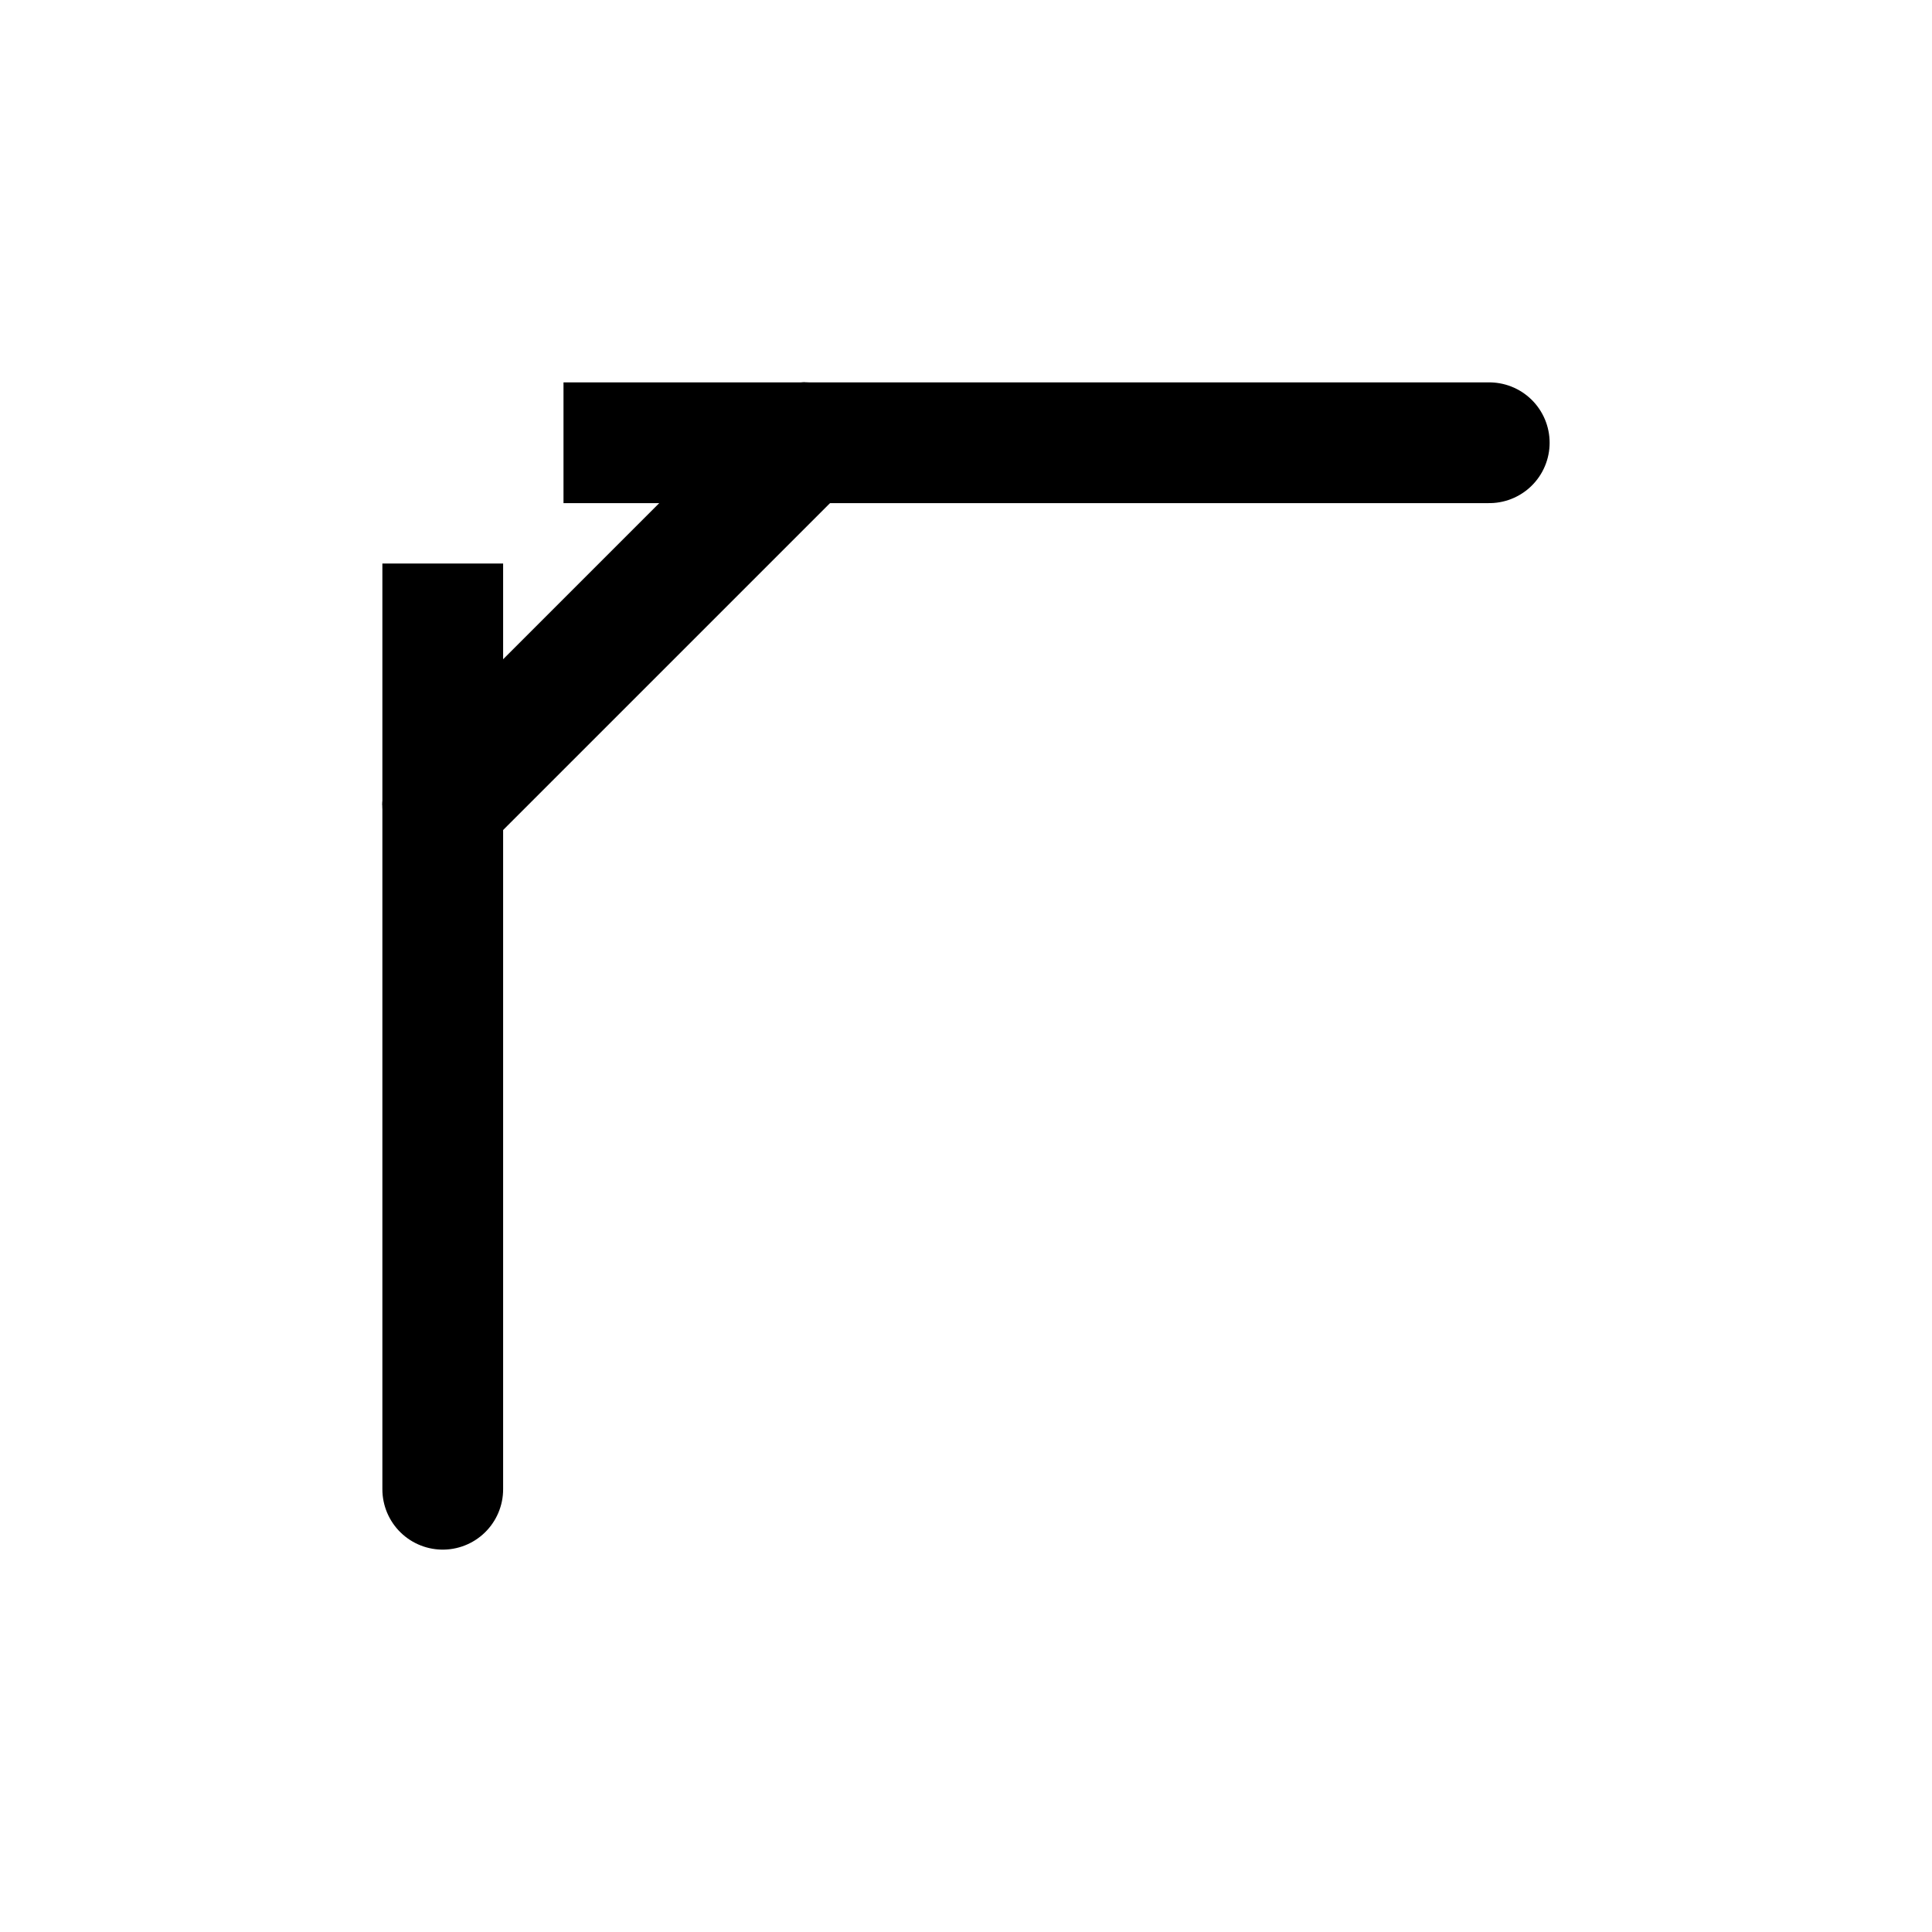
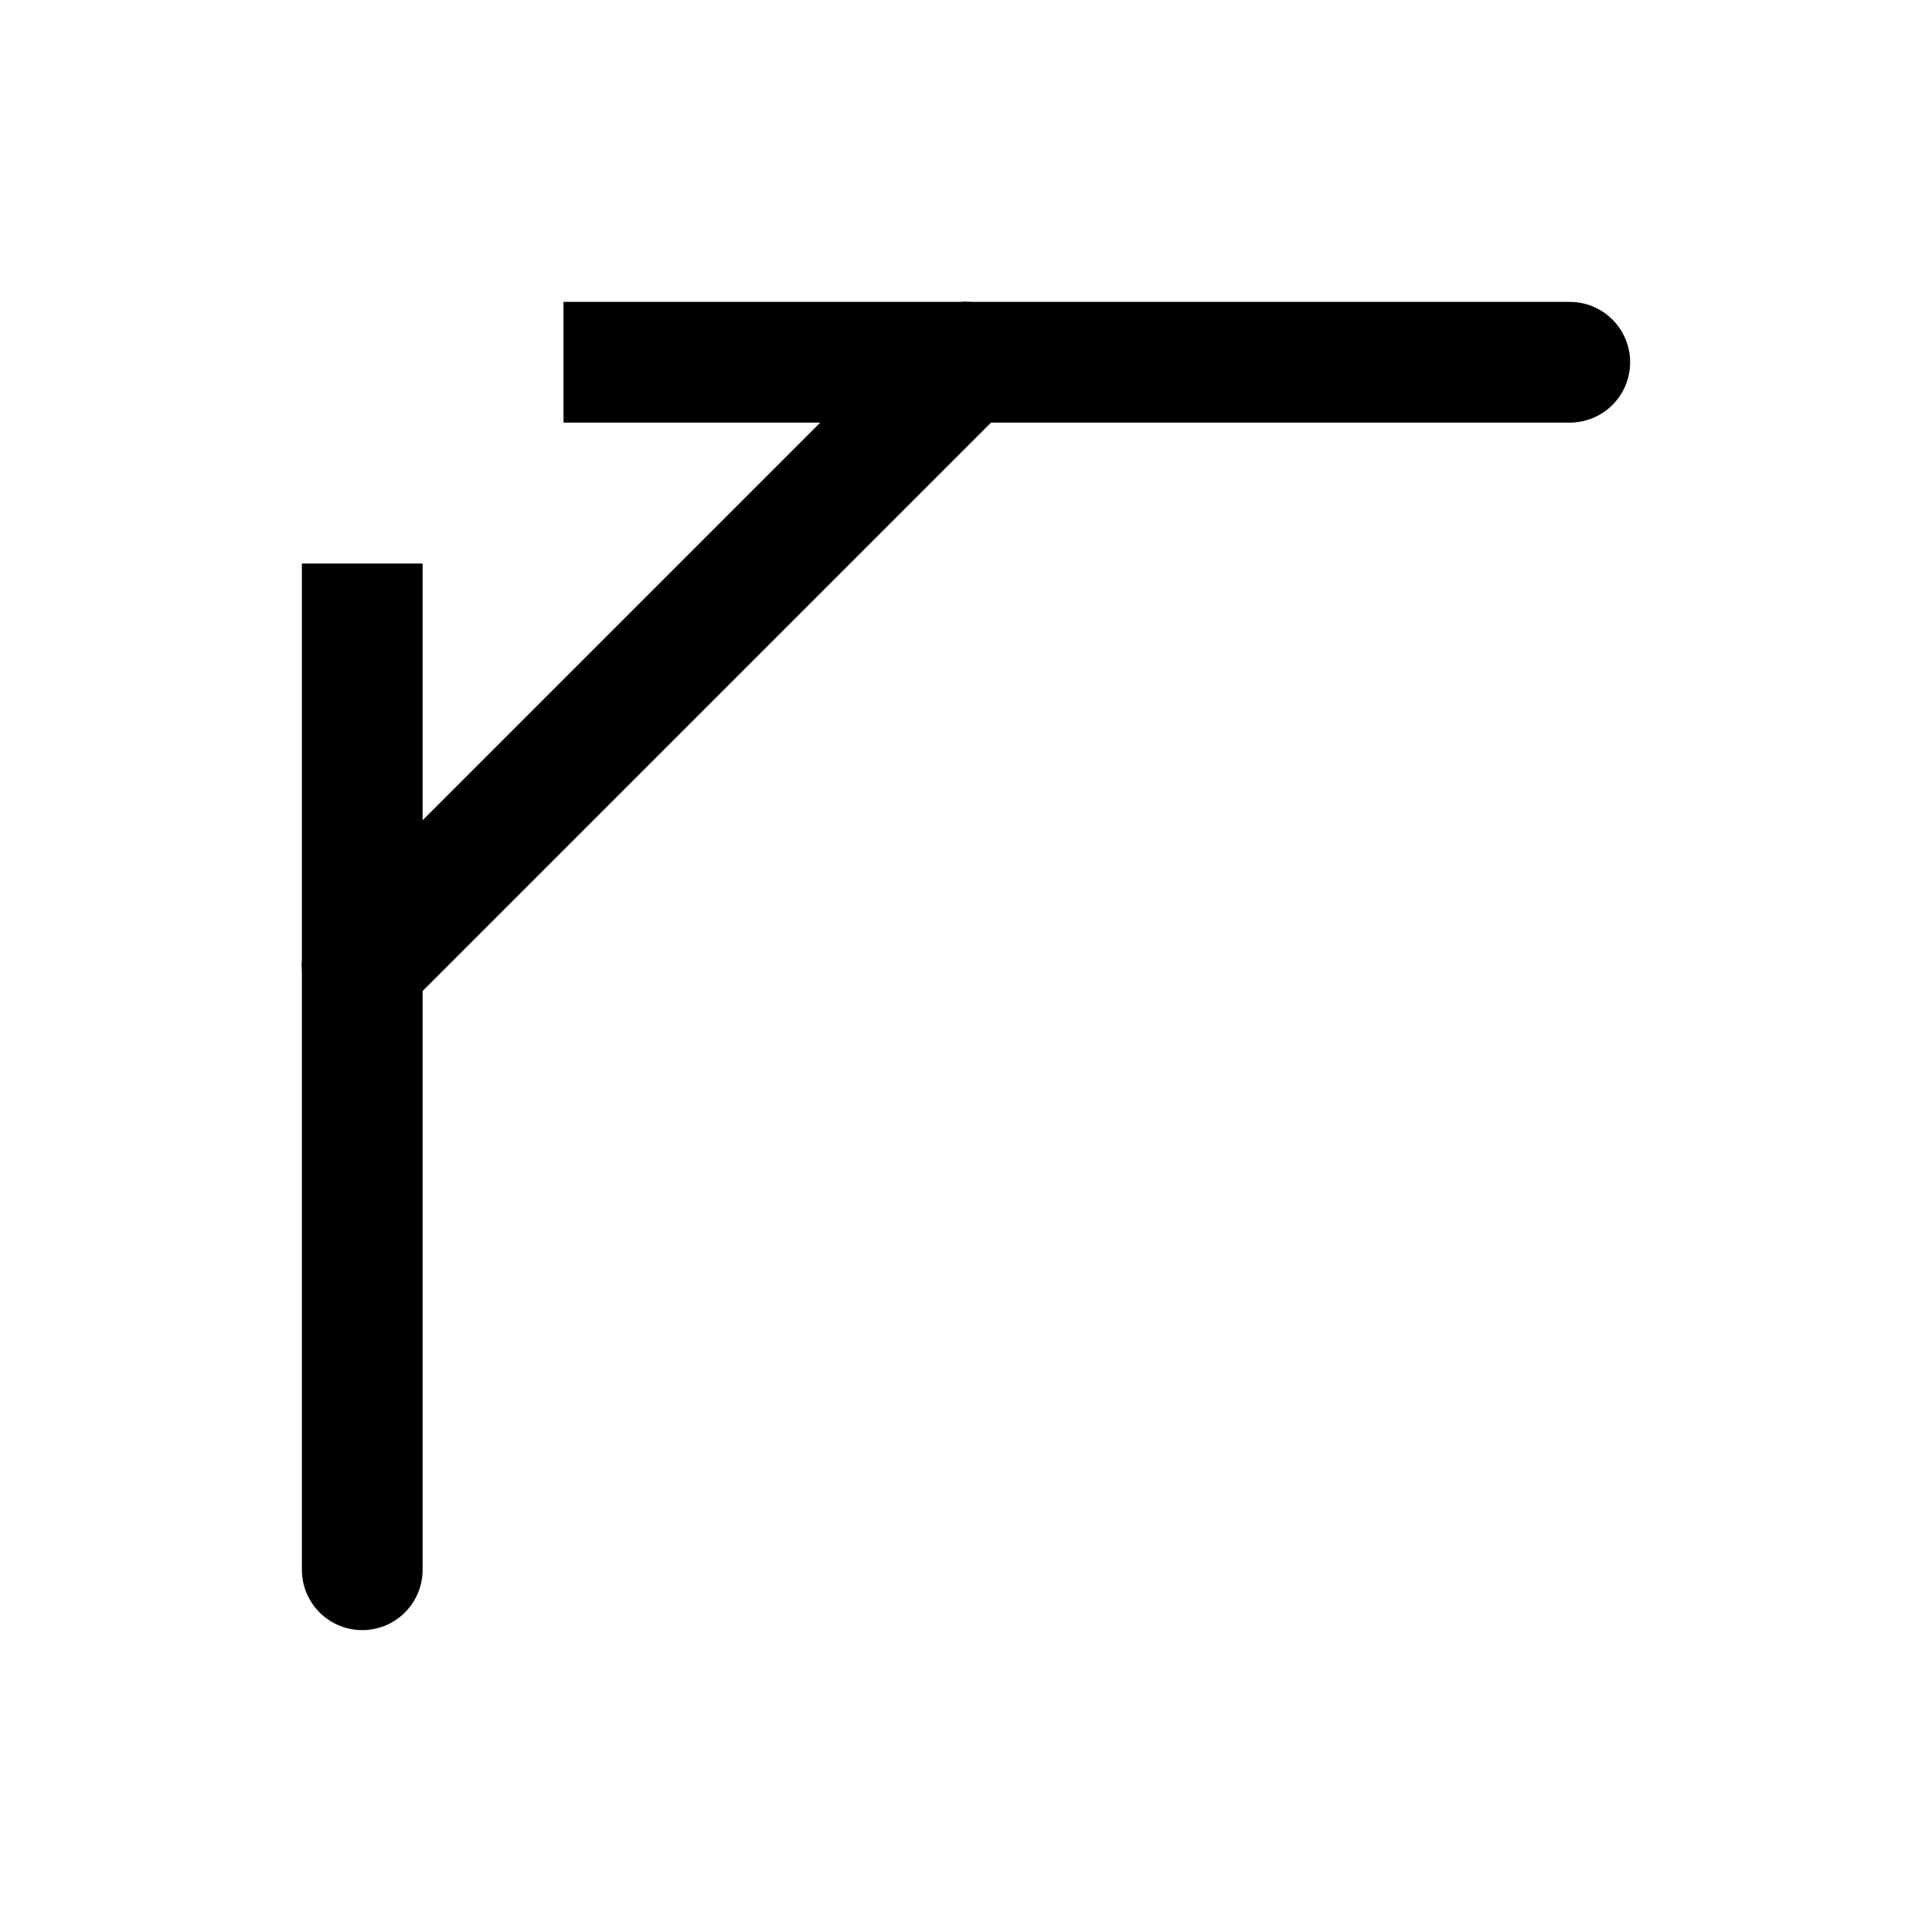
<svg xmlns="http://www.w3.org/2000/svg" width="24" height="24" viewBox="0 0 24 24" fill="none" stroke-width="1.5" stroke-linecap="round" stroke-linejoin="round" role="img" aria-label="Chamfer">
-   <path d="M18.5 5.5H10" fill="none" stroke="currentColor" />
-   <path d="M5.5 10V18.5" fill="none" stroke="currentColor" />
-   <path d="M10 5.5L5.5 10" fill="none" stroke="currentColor" />
-   <path d="M10 5.5H5.5V10" fill="none" stroke="currentColor" stroke-dasharray="3 3" stroke-linecap="butt" />
+   <path d="M19.5 4.5H12" fill="none" stroke="currentColor" />
+   <path d="M4.5 12V19.5" fill="none" stroke="currentColor" />
+   <path d="M12 4.5L4.5 12" fill="none" stroke="currentColor" />
+   <path d="M12 4.5H4.5V12" fill="none" stroke="currentColor" stroke-dasharray="5 5" stroke-linecap="butt" />
</svg>
